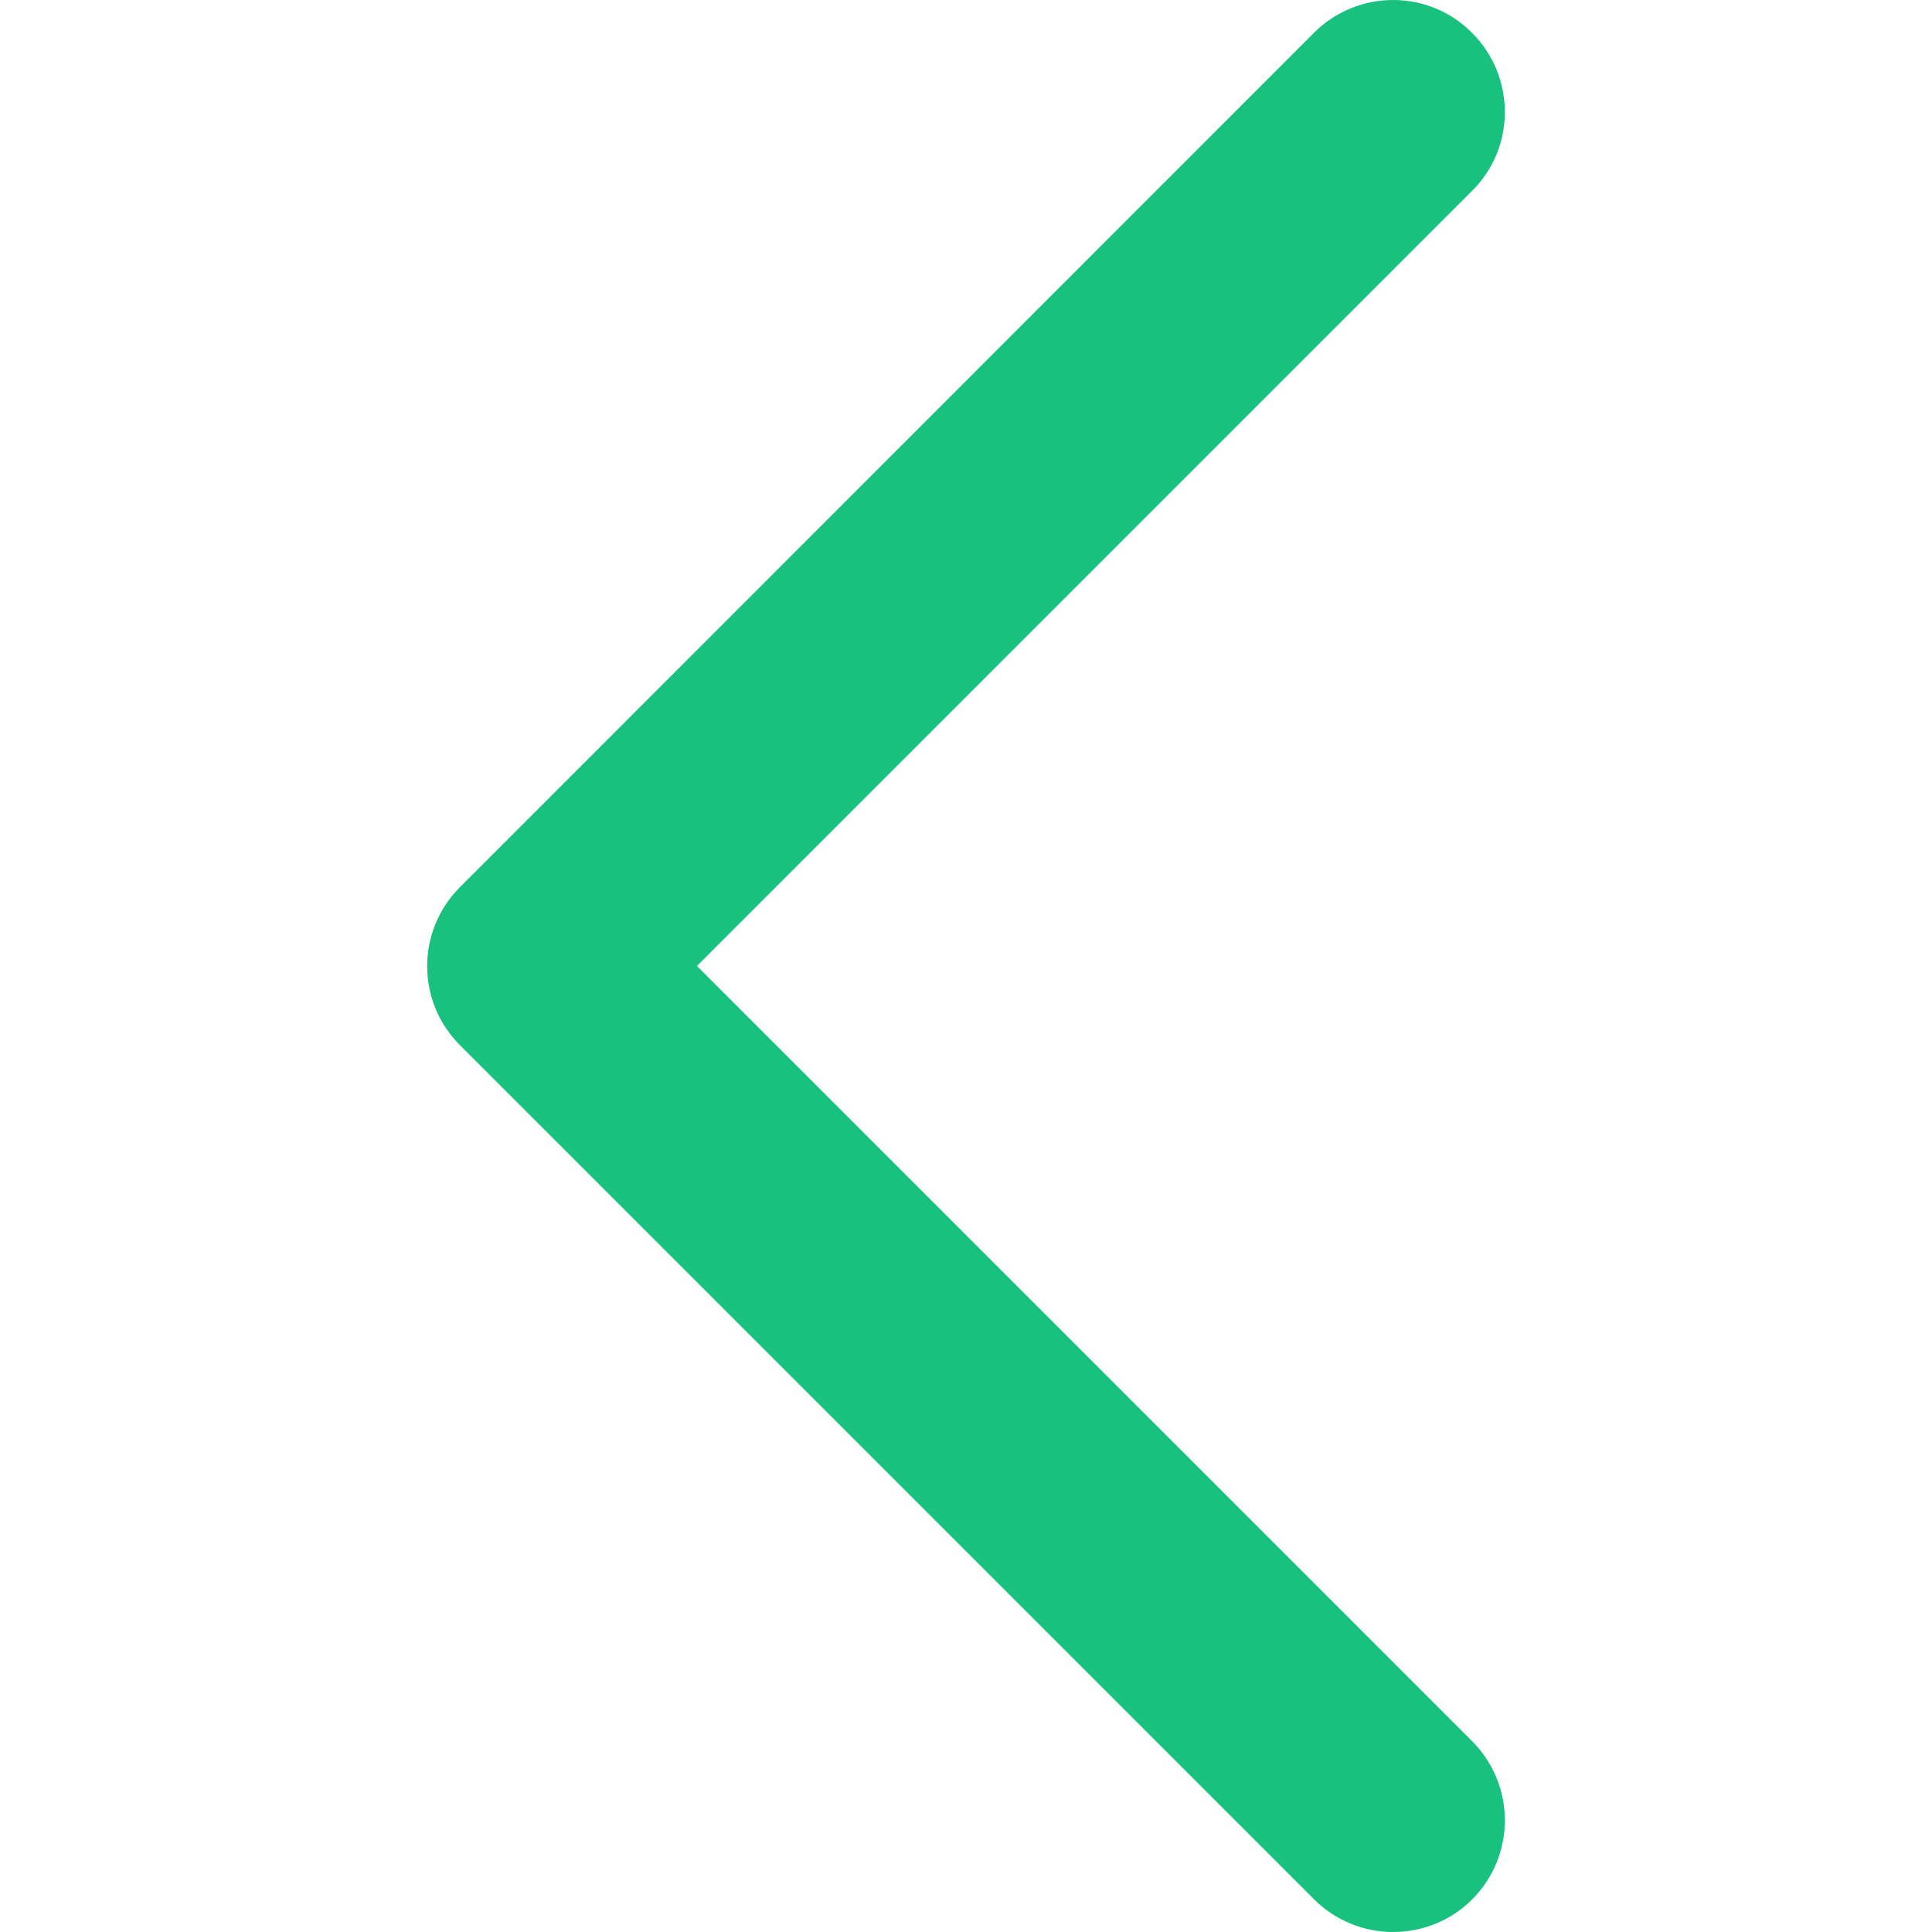
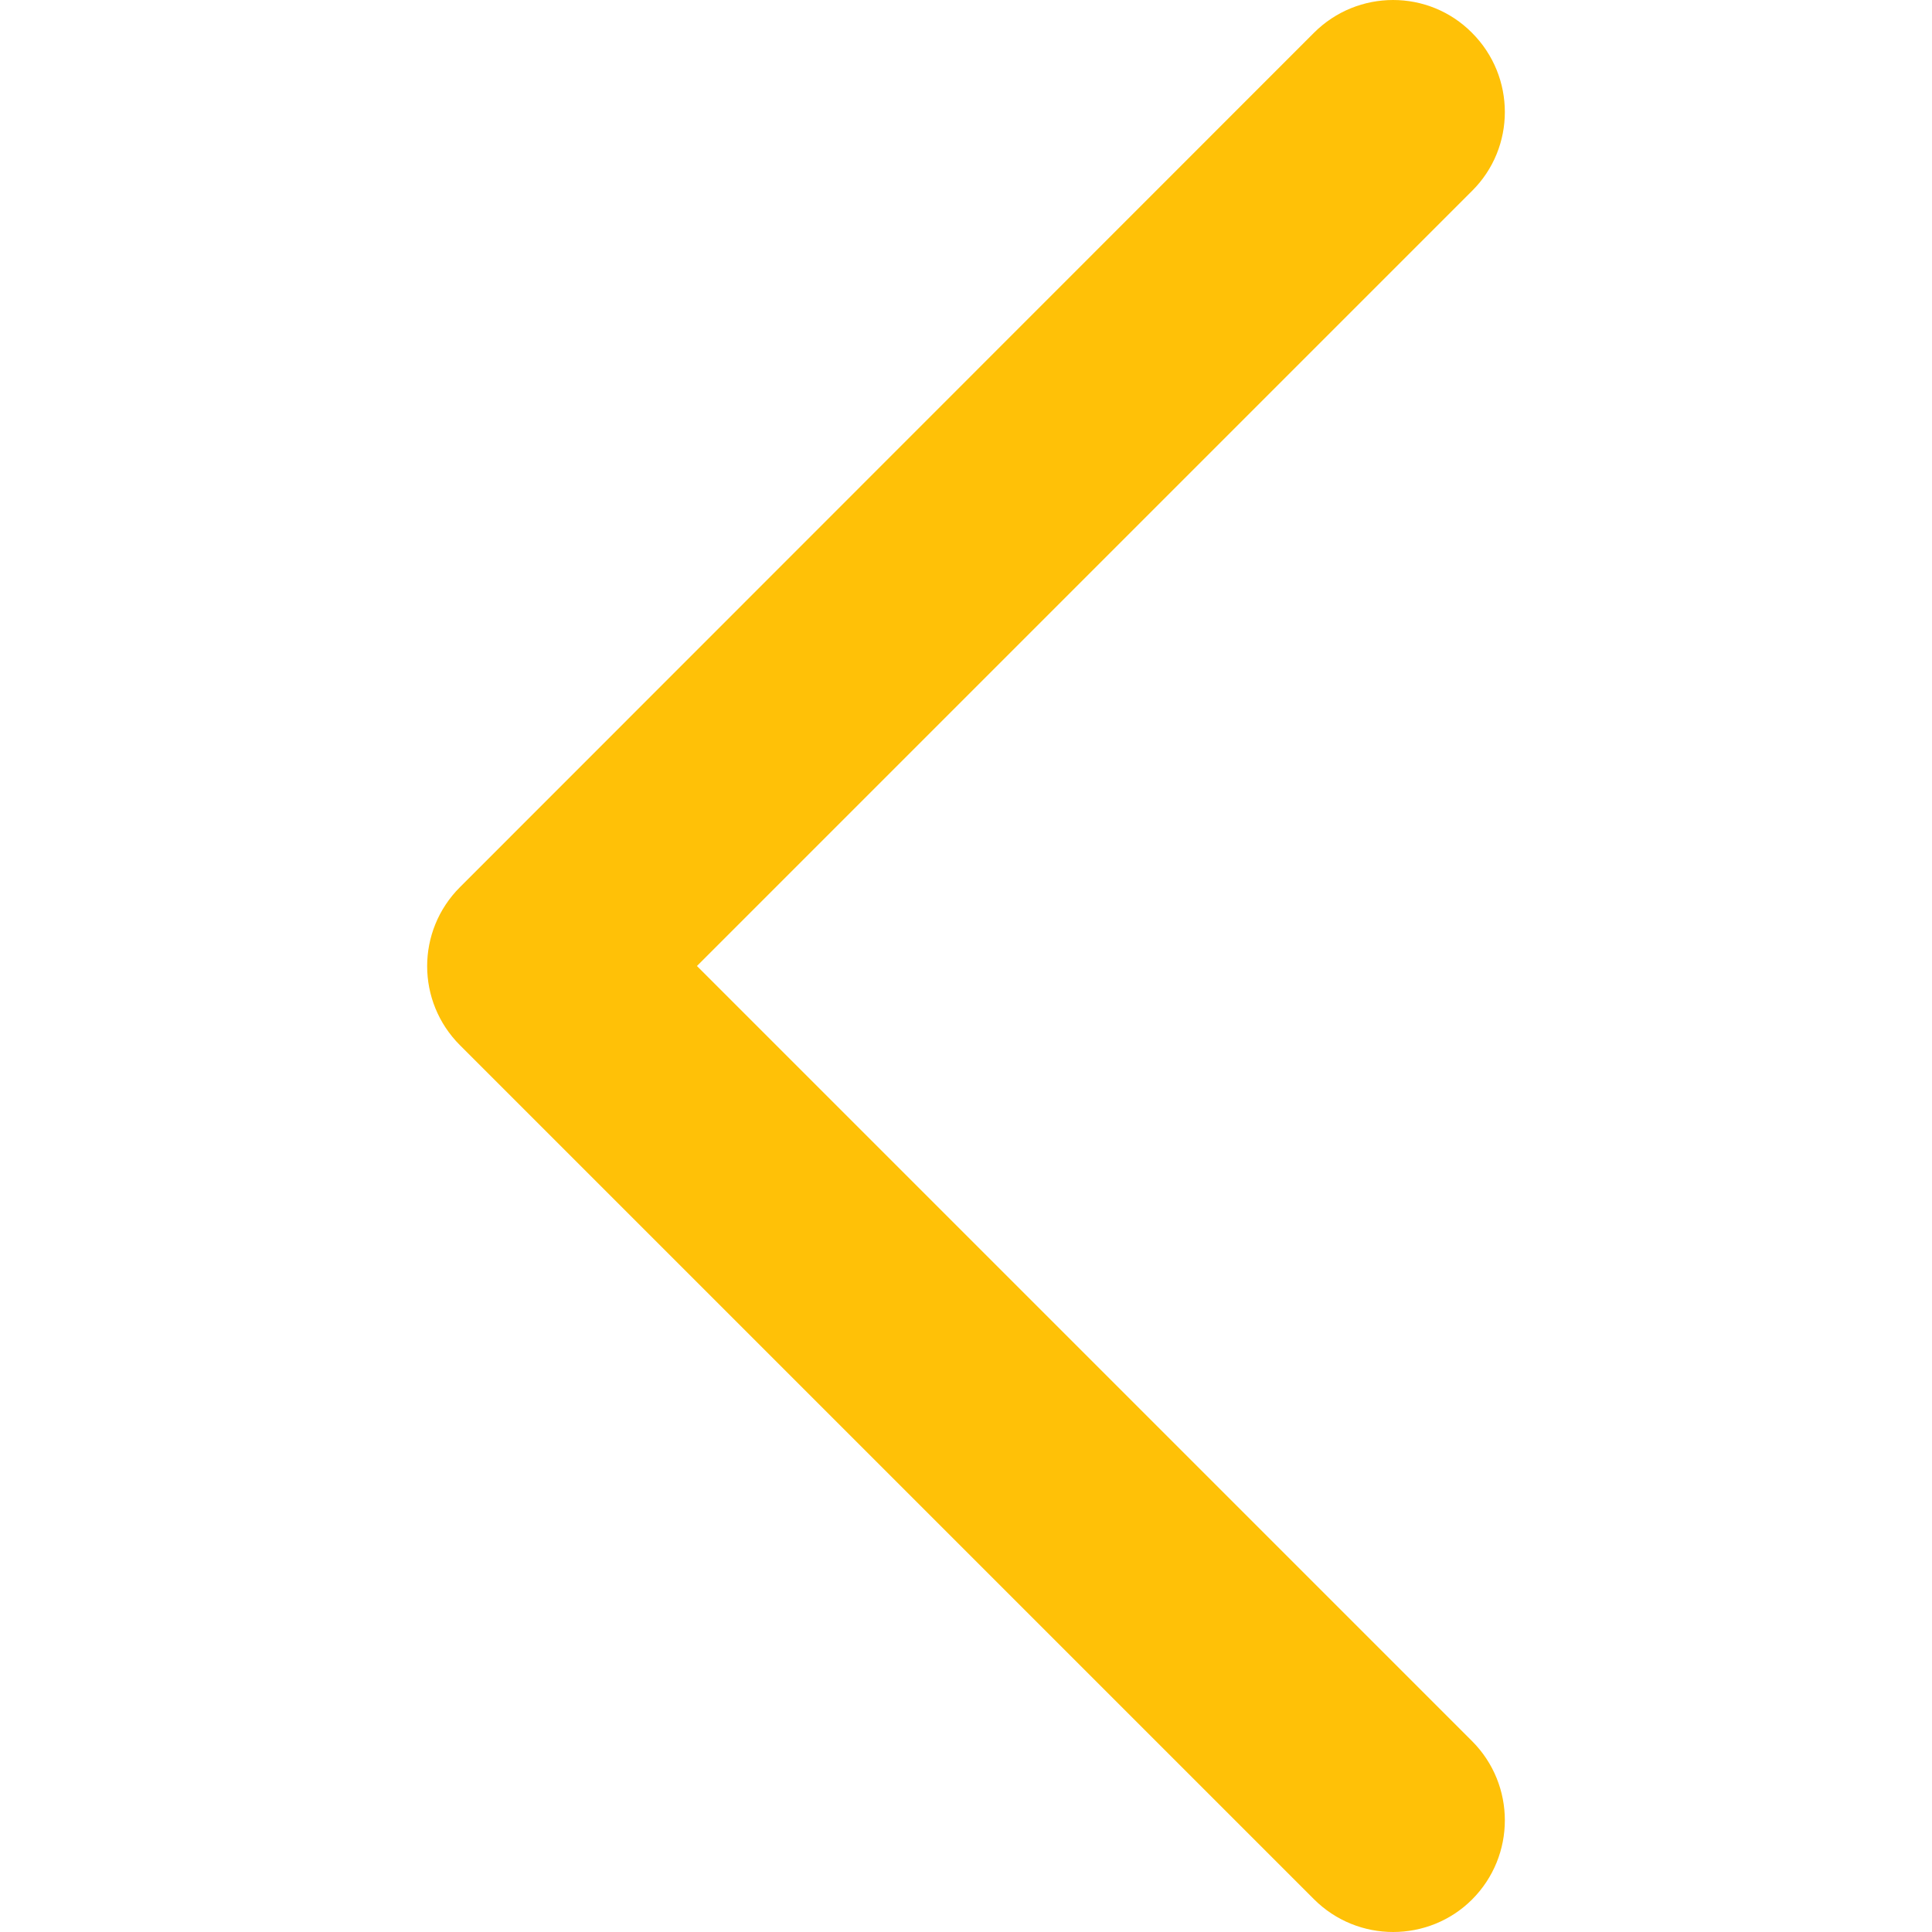
<svg xmlns="http://www.w3.org/2000/svg" version="1.1" id="Capa_1" x="0px" y="0px" viewBox="0 0 512 512" style="enable-background:new 0 0 512 512;" xml:space="preserve">
  <style type="text/css">
- 	.st0{fill:#18C17D;}
+ 	.st0{fill:#FFC107;}
</style>
  <g>
-     <g>
-       <path class="st0" d="M369.2,512c-7.6,0-15.2-2.9-21-8.7L121.9,277c-11.6-11.6-11.6-30.3,0-41.9L348.2,8.7    c11.6-11.6,30.4-11.6,41.9,0c11.6,11.6,11.6,30.4,0,41.9L184.7,256l205.4,205.4c11.6,11.6,11.6,30.4,0,42    C384.4,509.1,376.8,512,369.2,512z" />
+     <g id="XMLID_00000145027376127743846350000015530067675536736416_">
+       <g>
+         <path class="st0" d="M390.1,8.7c11.6,11.6,11.6,30.4,0,41.9L184.7,256l205.4,205.4c11.6,11.6,11.6,30.4,0,42     c-5.7,5.7-13.3,8.6-20.9,8.6c-7.6,0-15.2-2.9-21-8.7L121.9,277c-11.6-11.6-11.6-30.3,0-41.9L348.2,8.7     C359.8-2.9,378.6-2.9,390.1,8.7z" />
+       </g>
+       <g>
+ 		</g>
    </g>
  </g>
</svg>
